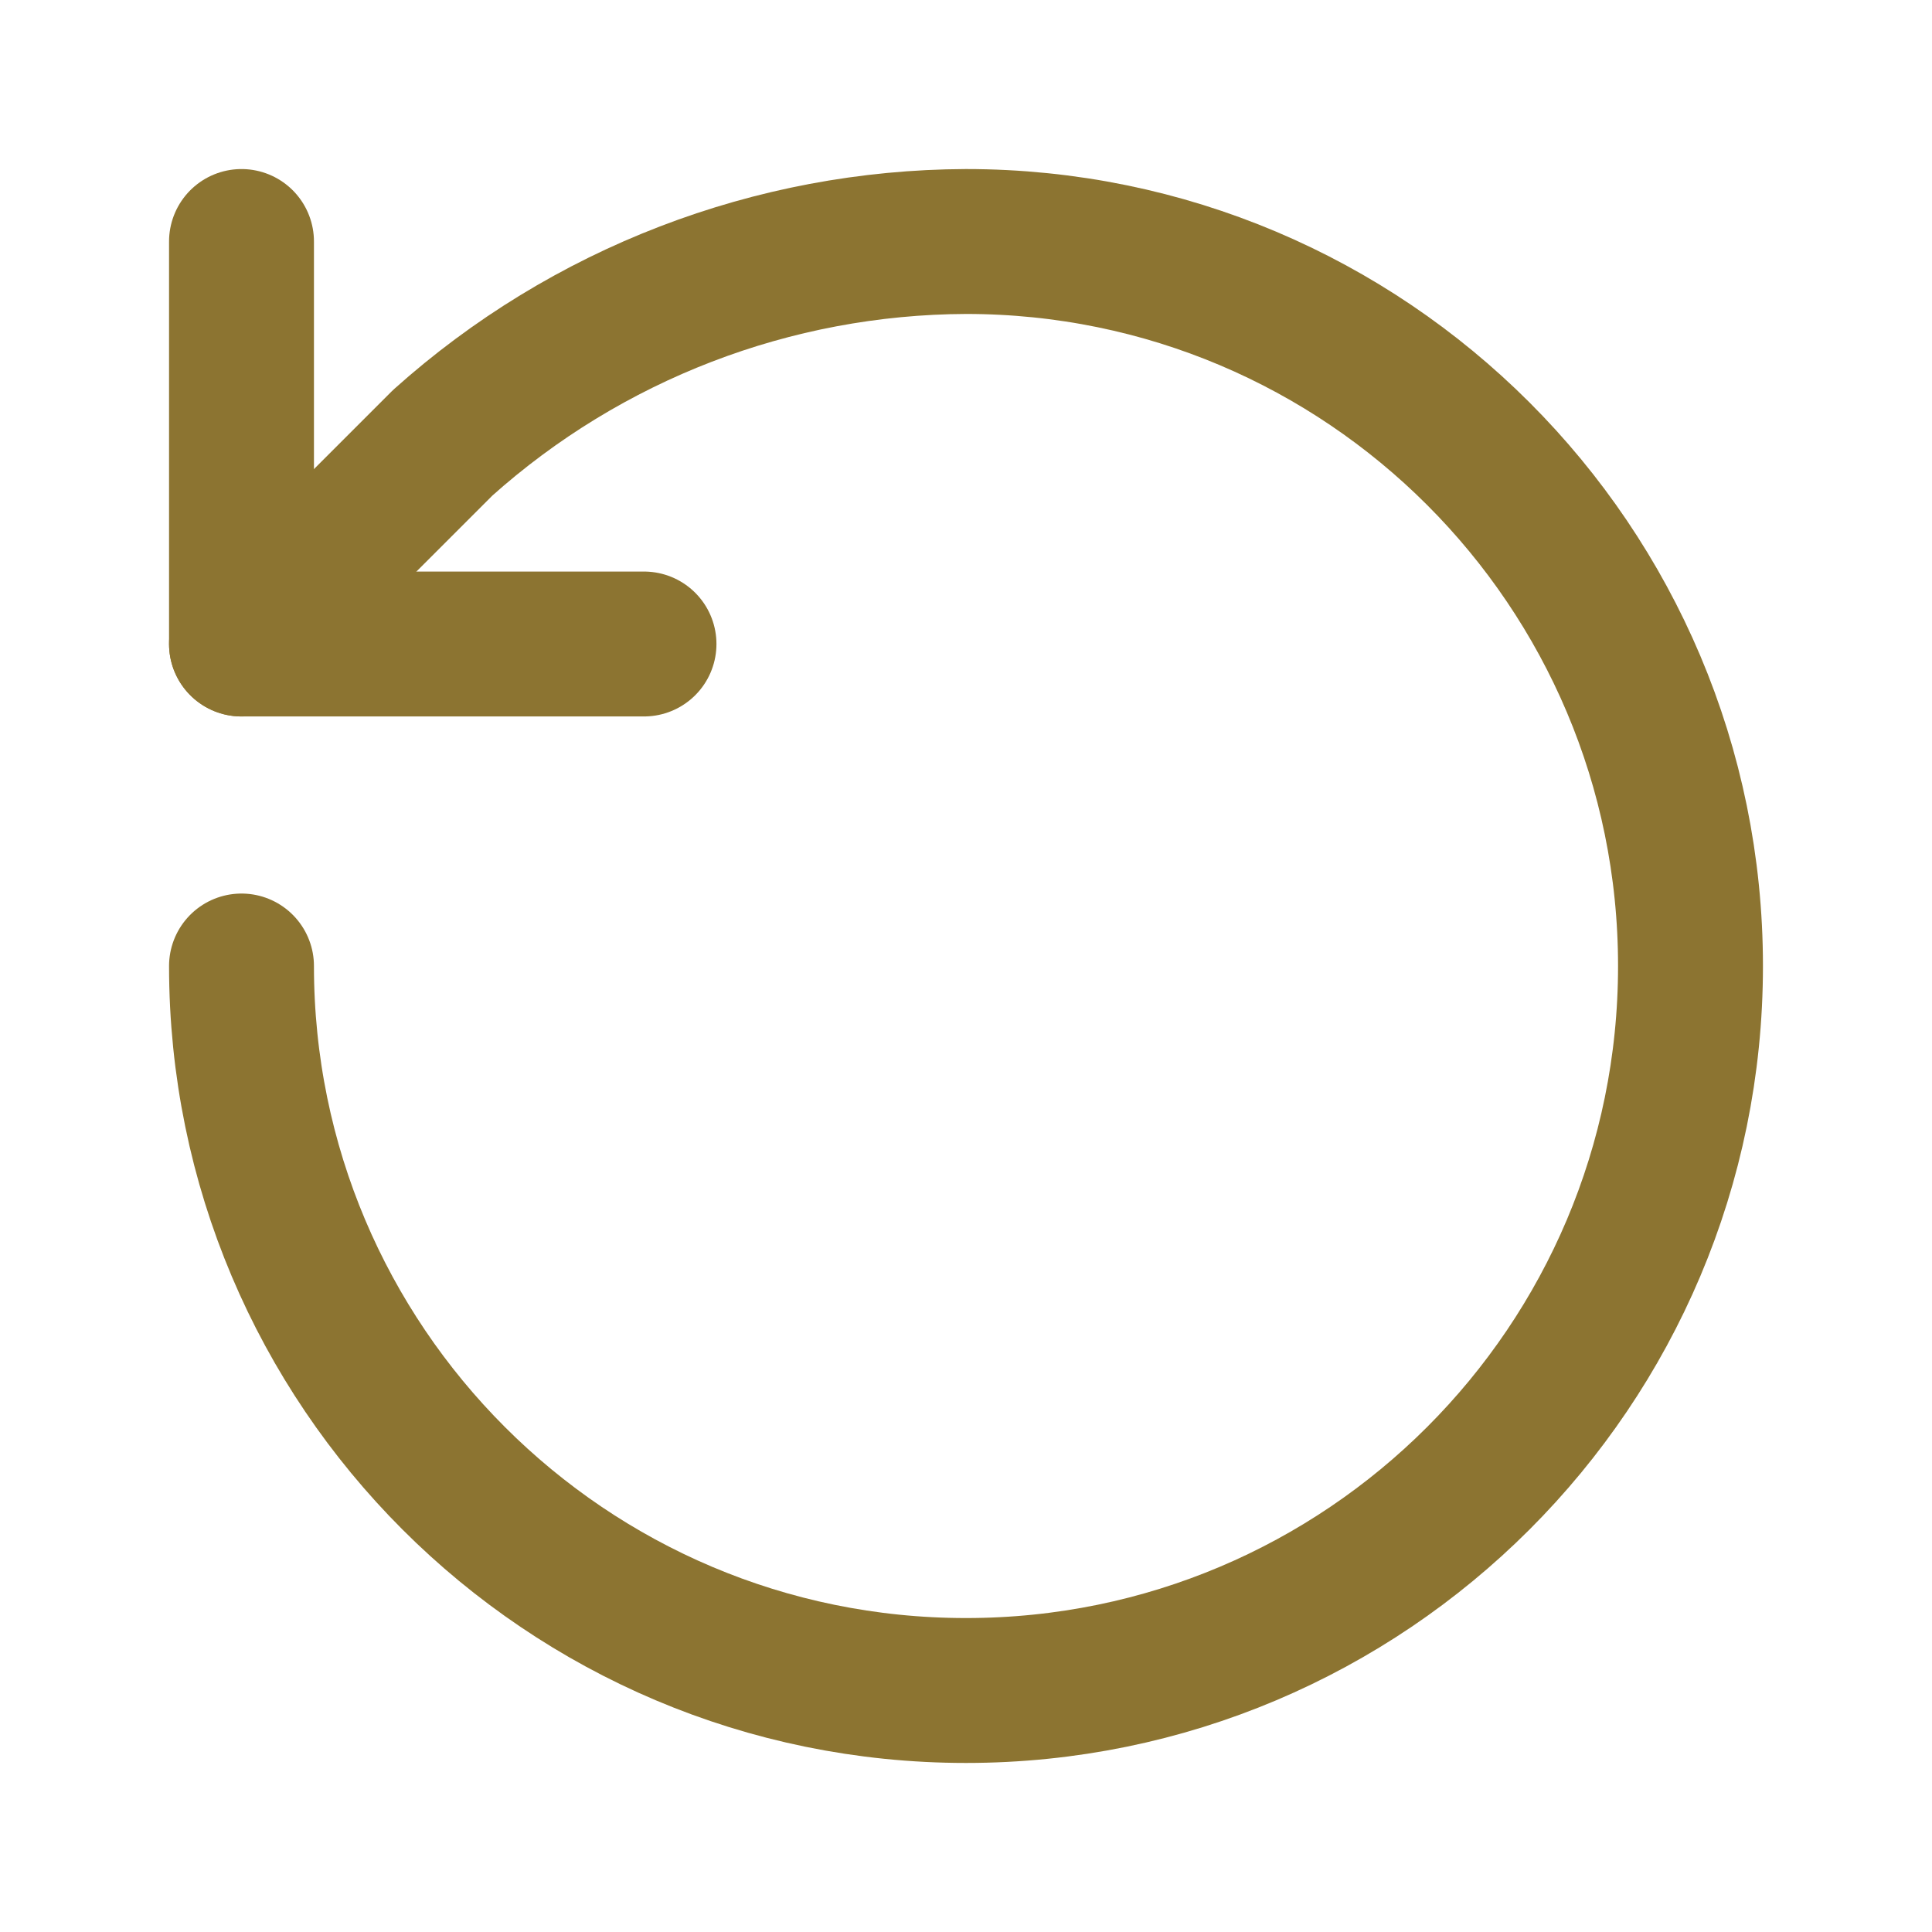
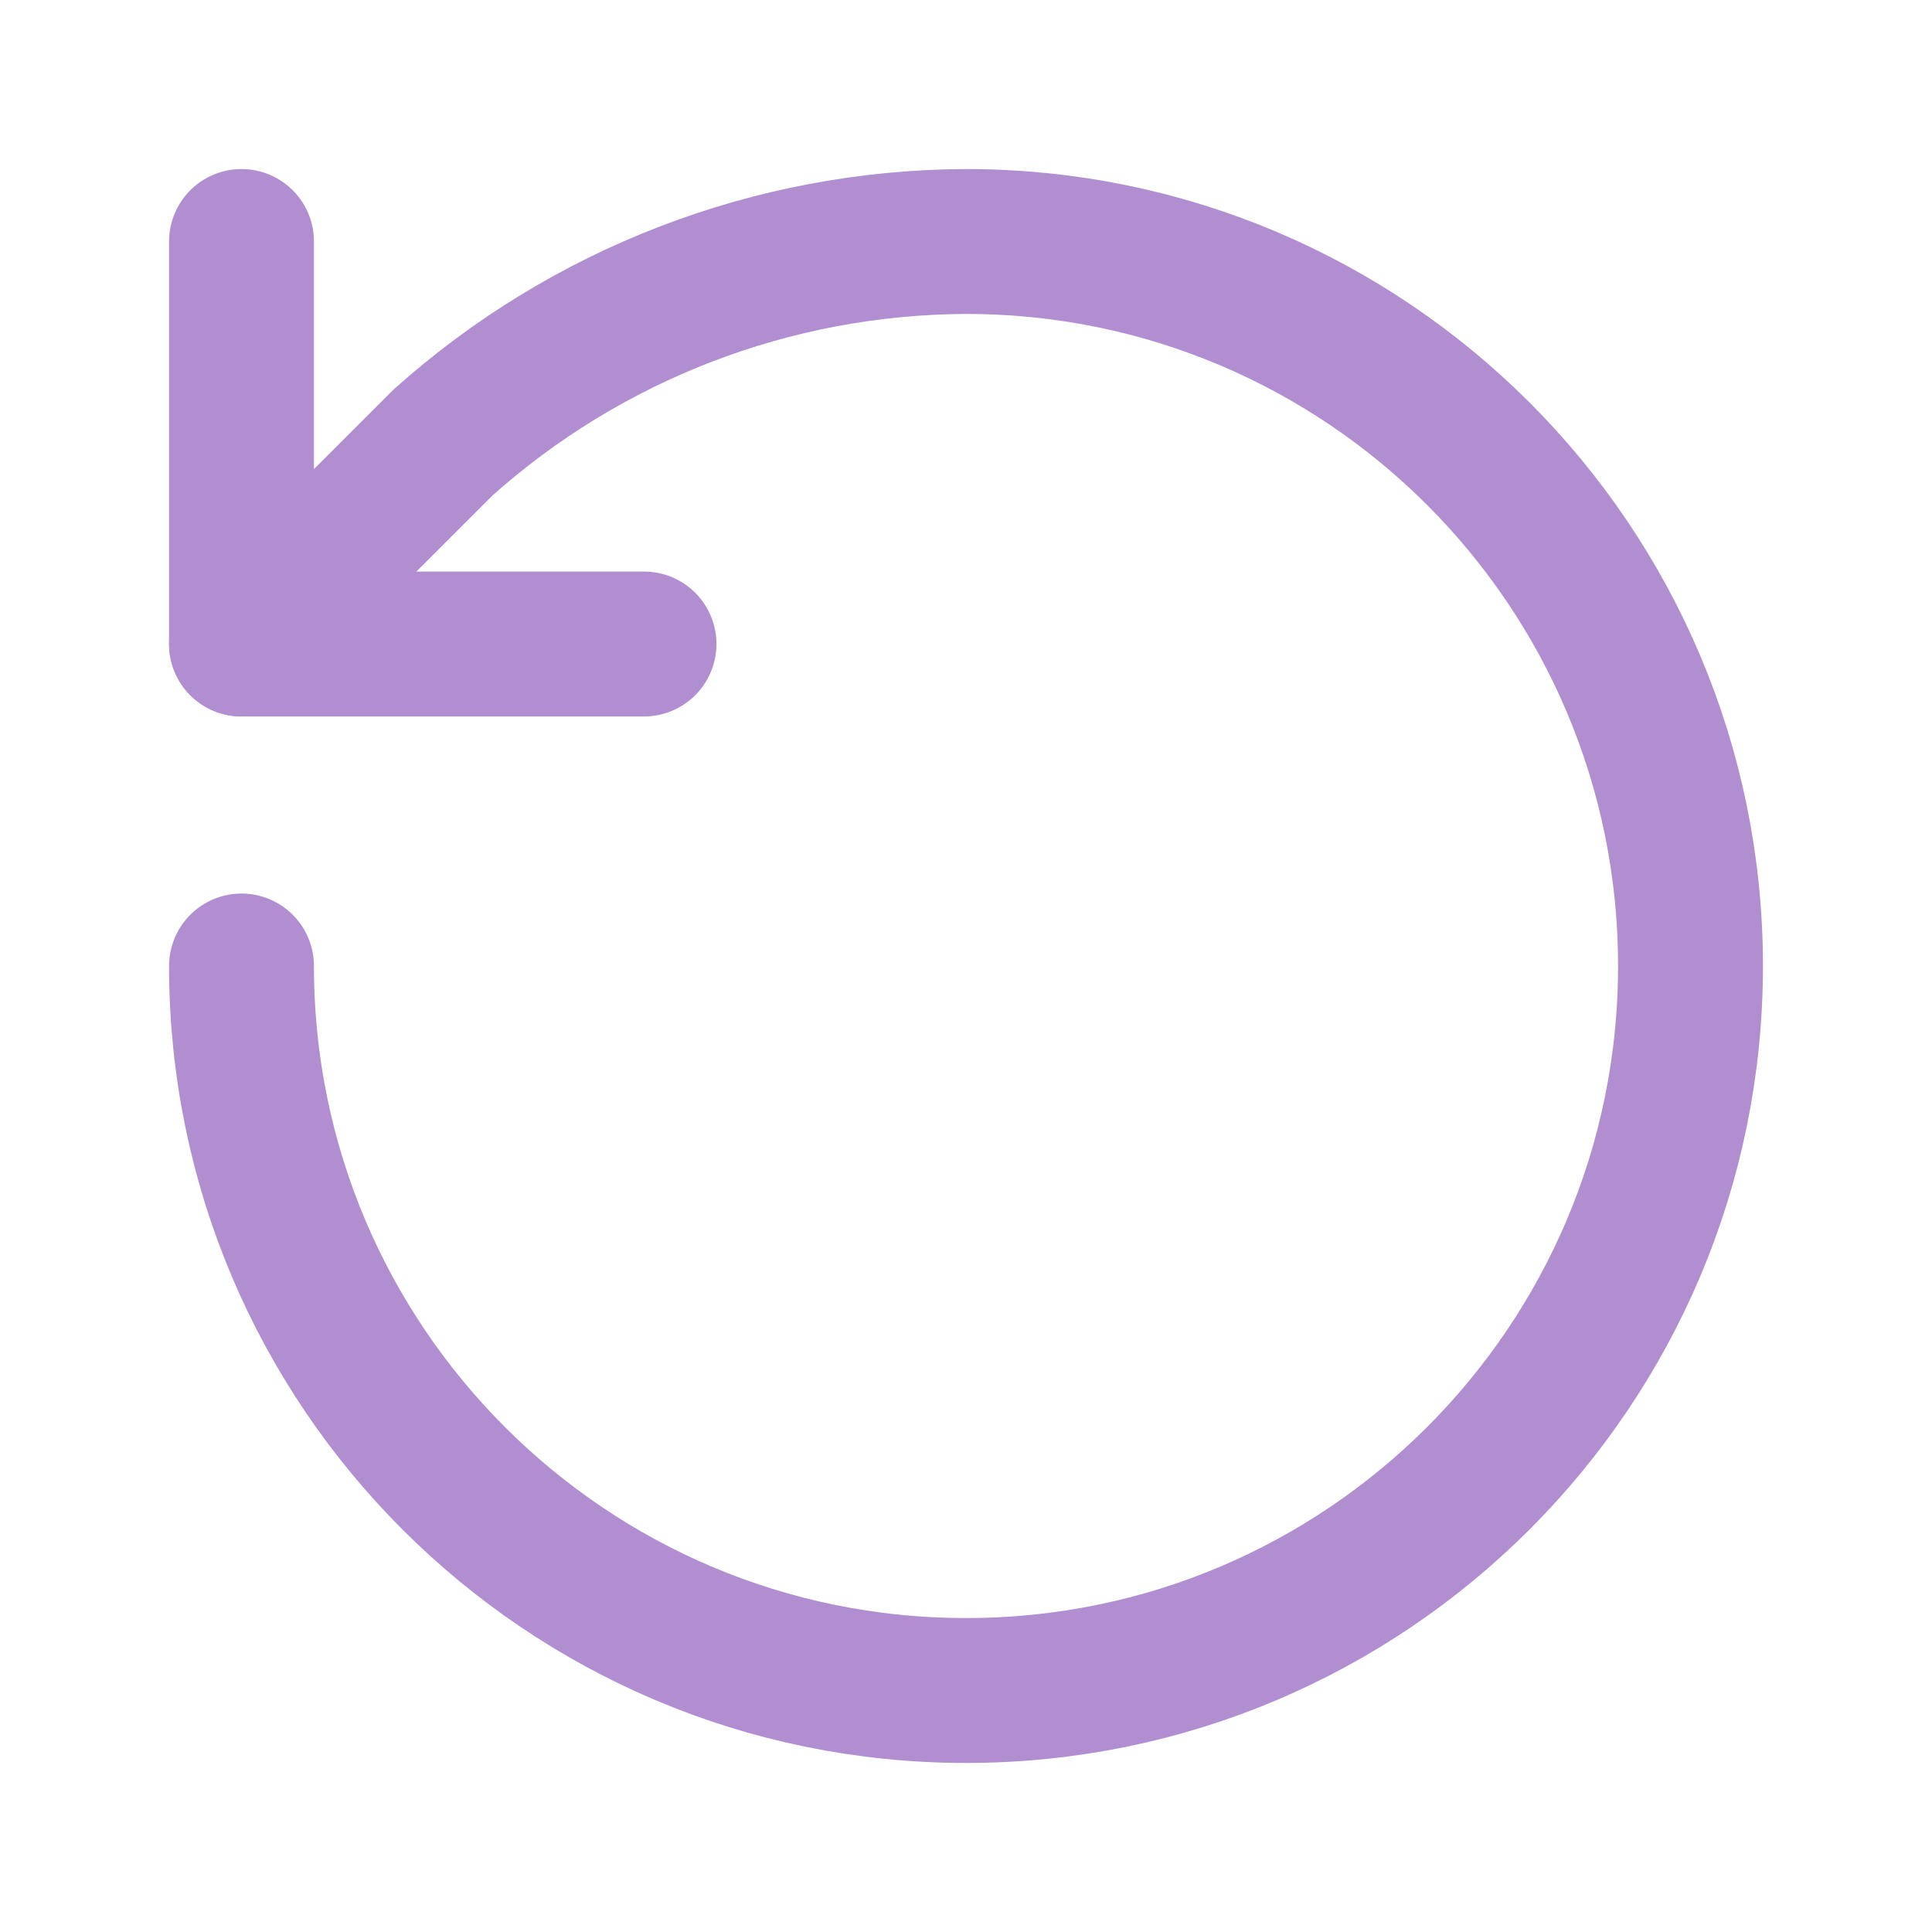
- <svg xmlns="http://www.w3.org/2000/svg" viewBox="0 0 24 24" fill="none" stroke="#8C7431" stroke-width="1.8" stroke-linecap="round" stroke-linejoin="round">
+ <svg xmlns="http://www.w3.org/2000/svg" viewBox="0 0 24 24" fill="none" stroke="#B08ED0" stroke-width="1.8" stroke-linecap="round" stroke-linejoin="round">
  <path d="M3 12a9 9 0 1 0 9-9 9.8 9.8 0 0 0-6.5 2.5L3 8" />
  <polyline points="3 3 3 8 8 8" />
</svg>
